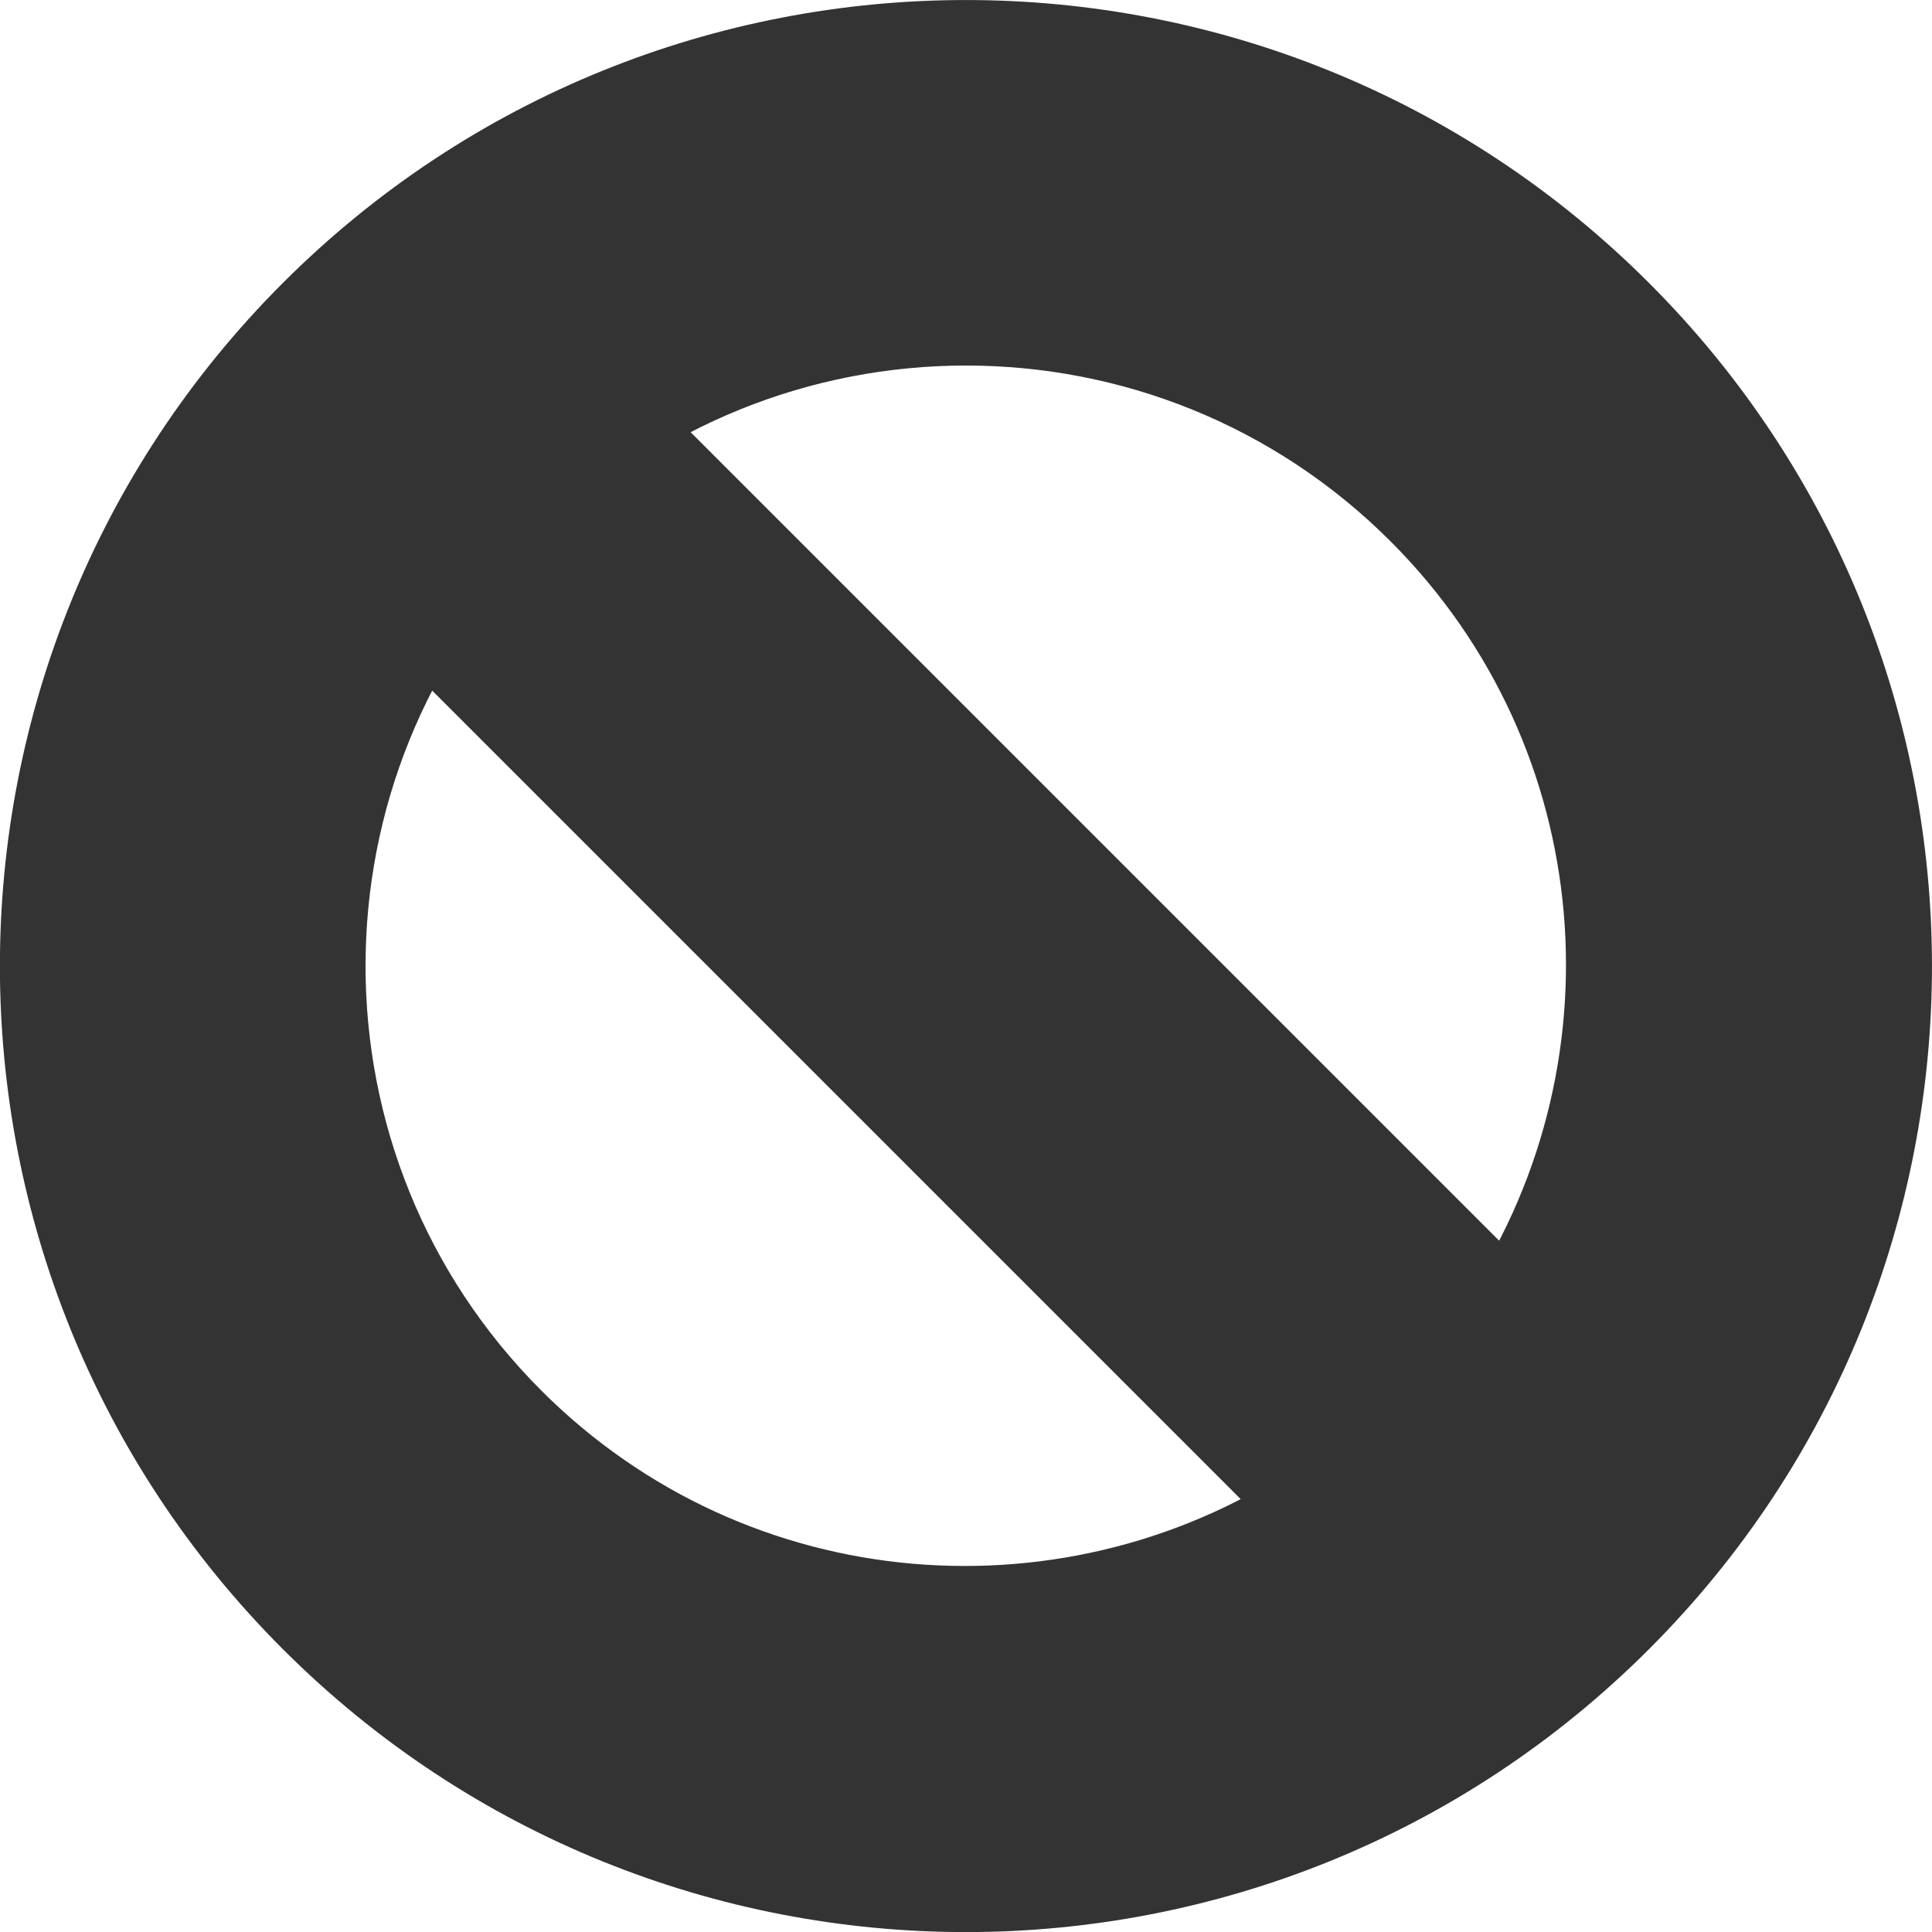
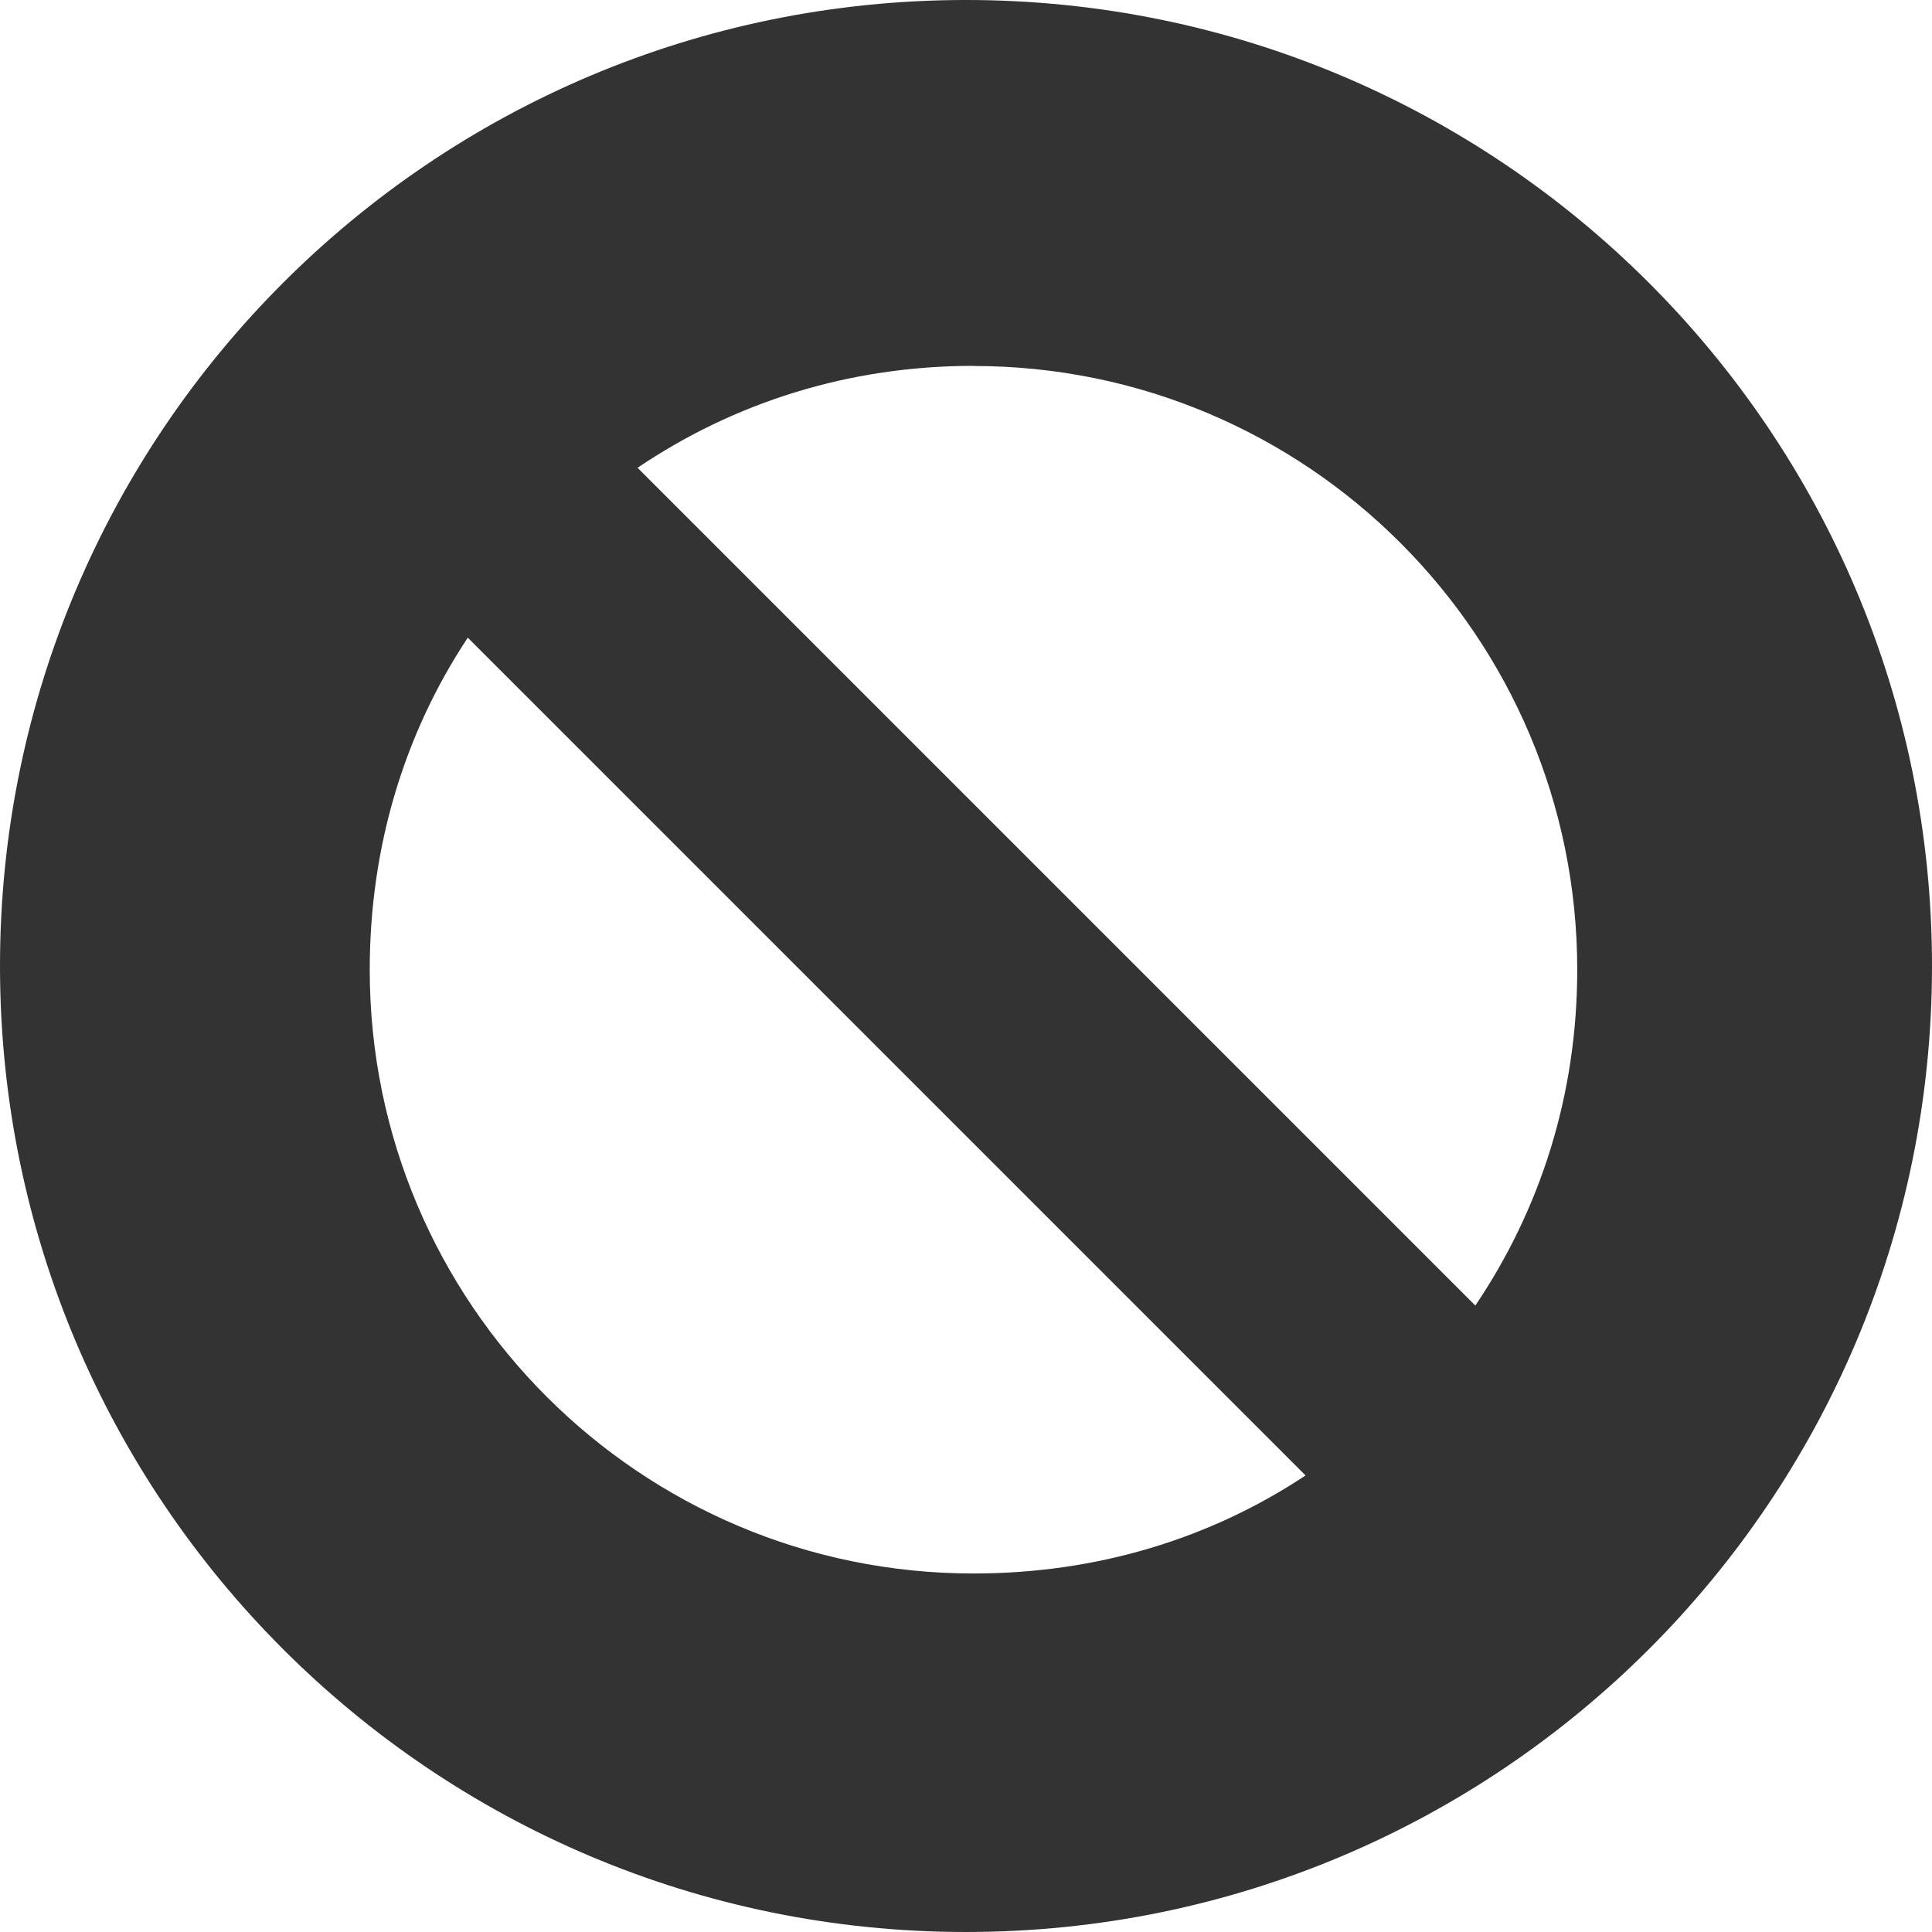
<svg xmlns="http://www.w3.org/2000/svg" xmlns:xlink="http://www.w3.org/1999/xlink" width="16" height="16" id="svg2" version="1.1">
  <defs id="defs4">
    <linearGradient id="linearGradient3945">
      <stop style="stop-color:#cb6767;stop-opacity:1;" offset="0" id="stop3947" />
      <stop style="stop-color:#1f0603;stop-opacity:1;" offset="1" id="stop3949" />
    </linearGradient>
    <linearGradient id="linearGradient4046">
      <stop style="stop-color:#ffffff;stop-opacity:1;" offset="0" id="stop4048" />
      <stop style="stop-color:#d4d4d4;stop-opacity:1;" offset="1" id="stop4050" />
    </linearGradient>
    <linearGradient id="linearGradient4040">
      <stop id="stop4042" offset="0" style="stop-color:#cc1c1c;stop-opacity:0.478;" />
      <stop id="stop4044" offset="1" style="stop-color:#1f0603;stop-opacity:0.384;" />
    </linearGradient>
    <linearGradient id="linearGradient4034">
      <stop id="stop4036" offset="0" style="stop-color:#9a1515;stop-opacity:1;" />
      <stop id="stop4038" offset="1" style="stop-color:#1f0603;stop-opacity:1;" />
    </linearGradient>
    <linearGradient id="linearGradient3810">
      <stop style="stop-color:#cc1c1c;stop-opacity:1;" offset="0" id="stop3812" />
      <stop style="stop-color:#1f0603;stop-opacity:1;" offset="1" id="stop3814" />
    </linearGradient>
    <radialGradient id="radialGradient3997" gradientUnits="userSpaceOnUse" cy="4.625" cx="62.625" gradientTransform="matrix(2.9176,0,0,0.98823,-150.72,48.929)" r="10.625">
      <stop id="stop3999" offset="0" style="stop-color:#000000;stop-opacity:0;" />
      <stop style="stop-color:#000000;stop-opacity:0;" offset="0.5" id="stop4003" />
      <stop id="stop4001" style="stop-color:#000000;stop-opacity:1;" offset="1" />
    </radialGradient>
    <linearGradient id="linearGradient3936">
      <stop id="stop3938" offset="0" style="stop-color:#cc1c1c;stop-opacity:1;" />
      <stop id="stop3940" offset="1" style="stop-color:#520f09;stop-opacity:1;" />
    </linearGradient>
    <linearGradient id="linearGradient6201">
      <stop style="stop-color:#ffffff;stop-opacity:1;" offset="0" id="stop6203" />
      <stop style="stop-color:#ebebeb;stop-opacity:1;" offset="1" id="stop6205" />
    </linearGradient>
    <linearGradient id="linearGradient6193">
      <stop style="stop-color:#77b8b4;stop-opacity:1;" offset="0" id="stop6195" />
      <stop style="stop-color:#015f7c;stop-opacity:1;" offset="1" id="stop6197" />
    </linearGradient>
    <linearGradient id="linearGradient4083">
      <stop style="stop-color:#656565;stop-opacity:1;" offset="0" id="stop4085" />
      <stop style="stop-color:#ffffff;stop-opacity:1;" offset="1" id="stop4087" />
    </linearGradient>
    <linearGradient x1="63.397" y1="-12.489" gradientTransform="matrix(2.8014,0,0,2.8014,-142.25,43.835)" x2="63.397" gradientUnits="userSpaceOnUse" y2="5.468" id="linearGradient2499">
      <stop id="stop3853" style="stop-color:#ffffff;stop-opacity:0;" offset="0" />
      <stop offset="0.807" style="stop-color:#ffffff;stop-opacity:0;" id="stop3857" />
      <stop offset="1" style="stop-color:#ffffff;stop-opacity:1;" id="stop4877" />
    </linearGradient>
    <radialGradient r="20.397" gradientTransform="matrix(0,2.9914,-3.9485,0,47.755,-64.903)" cx="23.896" cy="3.99" gradientUnits="userSpaceOnUse" id="radialGradient2502">
      <stop offset="0" style="stop-color:#8badea" id="stop2778" />
      <stop offset=".262" style="stop-color:#6396cd" id="stop2780" />
      <stop offset=".661" style="stop-color:#3b7caf" id="stop2782" />
      <stop offset="1" style="stop-color:#194c70" id="stop2784" />
    </radialGradient>
    <linearGradient x1="18.379" y1="44.98" gradientTransform="matrix(1.2534,0,0,1.2534,1.9192,3.9192)" x2="18.379" gradientUnits="userSpaceOnUse" y2="3.082" id="linearGradient2504">
      <stop offset="0" style="stop-color:#1f4b6a" id="stop2788" />
      <stop offset="1" style="stop-color:#4083c2" id="stop2790" />
    </linearGradient>
    <radialGradient r="10.625" gradientTransform="matrix(2.9176,0,0,0.98823,-150.72,48.929)" cx="62.625" cy="4.625" gradientUnits="userSpaceOnUse" id="radialGradient2507">
      <stop offset="0" id="stop8840" />
      <stop offset="1" style="stop-opacity:0" id="stop8842" />
    </radialGradient>
    <linearGradient xlink:href="#linearGradient3936-1" id="linearGradient6199-1" x1="19.445" y1="926.362" x2="74.706" y2="1043.362" gradientUnits="userSpaceOnUse" />
    <linearGradient id="linearGradient3936-1">
      <stop id="stop3938-3" offset="0" style="stop-color:#cc1c1c;stop-opacity:1;" />
      <stop id="stop3940-8" offset="1" style="stop-color:#520f09;stop-opacity:1;" />
    </linearGradient>
    <linearGradient xlink:href="#linearGradient3936-1" id="linearGradient6243-3" x1="76" y1="894.362" x2="74.706" y2="1043.362" gradientUnits="userSpaceOnUse" />
    <linearGradient id="linearGradient3957">
      <stop id="stop3959" offset="0" style="stop-color:#cc1c1c;stop-opacity:1;" />
      <stop id="stop3961" offset="1" style="stop-color:#520f09;stop-opacity:1;" />
    </linearGradient>
    <radialGradient xlink:href="#radialGradient3997" id="radialGradient3995" cx="65.412" cy="976.466" fx="65.412" fy="976.466" r="61.016" gradientTransform="matrix(0.5862293,-0.00847333,0.00760243,0.525974,-21.03263,509.0514)" gradientUnits="userSpaceOnUse" />
    <radialGradient xlink:href="#radialGradient3997-8" id="radialGradient3995-7" cx="65.412" cy="976.466" fx="65.412" fy="976.466" r="61.016" gradientTransform="matrix(0.7820523,-0.01130376,0.01014193,0.7016703,-27.82524,327.5809)" gradientUnits="userSpaceOnUse" />
    <radialGradient id="radialGradient3997-8" gradientUnits="userSpaceOnUse" cy="4.625" cx="62.625" gradientTransform="matrix(2.9176,0,0,0.98823,-150.72,48.929)" r="10.625">
      <stop id="stop3999-8" offset="0" style="stop-color:#000000;stop-opacity:0;" />
      <stop style="stop-color:#000000;stop-opacity:0;" offset="0.5" id="stop4003-2" />
      <stop id="stop4001-8" style="stop-color:#000000;stop-opacity:1;" offset="1" />
    </radialGradient>
    <radialGradient r="61.016" fy="1011.717" fx="63.996" cy="1011.717" cx="63.996" gradientTransform="matrix(0.5862293,-0.00847333,0.00760243,0.525974,-21.03263,509.0514)" gradientUnits="userSpaceOnUse" id="radialGradient3832" xlink:href="#linearGradient2499" />
    <linearGradient xlink:href="#linearGradient3936-7" id="linearGradient6199-7" x1="19.445" y1="926.362" x2="22.869" y2="1048.952" gradientUnits="userSpaceOnUse" gradientTransform="matrix(0.3687565,0,0,0.368756,0.3995847,663.8977)" />
    <linearGradient id="linearGradient3936-7">
      <stop id="stop3938-2" offset="0" style="stop-color:#cc1c1c;stop-opacity:1;" />
      <stop id="stop3940-81" offset="1" style="stop-color:#520f09;stop-opacity:1;" />
    </linearGradient>
    <linearGradient xlink:href="#linearGradient3810-5" id="linearGradient6243-1" x1="70.41" y1="848.116" x2="78.263" y2="1067.756" gradientUnits="userSpaceOnUse" gradientTransform="matrix(0.3687565,0,0,0.368756,0.3995847,663.8977)" />
    <linearGradient id="linearGradient3810-5">
      <stop style="stop-color:#cc1c1c;stop-opacity:1;" offset="0" id="stop3812-4" />
      <stop style="stop-color:#1f0603;stop-opacity:1;" offset="1" id="stop3814-1" />
    </linearGradient>
    <linearGradient y2="1067.756" x2="78.263" y1="848.116" x1="70.41" gradientTransform="matrix(0.3687565,0,0,0.368756,0.3995847,663.8977)" gradientUnits="userSpaceOnUse" id="linearGradient4005" xlink:href="#linearGradient4034" />
    <radialGradient xlink:href="#radialGradient3997-6" id="radialGradient3995-0" cx="65.412" cy="976.466" fx="65.412" fy="976.466" r="61.016" gradientTransform="matrix(0.5862293,-0.00847333,0.00760243,0.525974,-21.03263,509.0514)" gradientUnits="userSpaceOnUse" />
    <radialGradient id="radialGradient3997-6" gradientUnits="userSpaceOnUse" cy="4.625" cx="62.625" gradientTransform="matrix(2.9176,0,0,0.98823,-150.72,48.929)" r="10.625">
      <stop id="stop3999-5" offset="0" style="stop-color:#000000;stop-opacity:0;" />
      <stop style="stop-color:#000000;stop-opacity:0;" offset="0.5" id="stop4003-6" />
      <stop id="stop4001-7" style="stop-color:#000000;stop-opacity:1;" offset="1" />
    </radialGradient>
    <linearGradient xlink:href="#linearGradient3936-3" id="linearGradient6199-19" x1="19.445" y1="926.362" x2="22.869" y2="1048.952" gradientUnits="userSpaceOnUse" gradientTransform="matrix(0.3687565,0,0,0.368756,0.3995847,663.8977)" />
    <linearGradient id="linearGradient3936-3">
      <stop id="stop3938-9" offset="0" style="stop-color:#cc1c1c;stop-opacity:1;" />
      <stop id="stop3940-0" offset="1" style="stop-color:#520f09;stop-opacity:1;" />
    </linearGradient>
    <linearGradient xlink:href="#linearGradient4040-7" id="linearGradient6243-5" x1="70.41" y1="848.116" x2="78.263" y2="1067.756" gradientUnits="userSpaceOnUse" gradientTransform="matrix(0.3687565,0,0,0.368756,0.3995847,663.8977)" />
    <linearGradient id="linearGradient4040-7">
      <stop id="stop4042-1" offset="0" style="stop-color:#cc1c1c;stop-opacity:0.478;" />
      <stop id="stop4044-4" offset="1" style="stop-color:#1f0603;stop-opacity:0.384;" />
    </linearGradient>
    <linearGradient xlink:href="#linearGradient3936" id="linearGradient3172" gradientUnits="userSpaceOnUse" gradientTransform="matrix(0.3687565,0,0,0.368756,0.3995847,-340.4645)" x1="19.445" y1="926.362" x2="22.869" y2="1048.952" />
    <linearGradient xlink:href="#linearGradient3945" id="linearGradient3174" gradientUnits="userSpaceOnUse" gradientTransform="matrix(0.3687565,0,0,0.368756,0.3995847,-340.4645)" x1="77.189" y1="880.658" x2="78.263" y2="1067.756" />
  </defs>
  <g id="layer1" transform="translate(0,-1036.362)">
-     <path style="opacity:0.8;fill:#000000;fill-opacity:1;stroke:#000000;stroke-width:1;stroke-linecap:round;stroke-linejoin:round;stroke-miterlimit:4;stroke-opacity:1;stroke-dasharray:none" d="m 13.303,1039.059 c -2.929,-2.929 -7.678,-2.929 -10.607,0 -2.929,2.929 -2.929,7.678 0,10.607 2.929,2.929 7.678,2.929 10.607,0 2.929,-2.929 2.929,-7.678 0,-10.607 z m -1.433,1.433 c 1.892,1.892 2.102,4.821 0.645,6.952 l -7.579,-7.579 -1.433,1.433 7.579,7.579 c -2.131,1.457 -5.06,1.247 -6.952,-0.645 -2.137,-2.137 -2.137,-5.603 0,-7.74 2.137,-2.137 5.603,-2.137 7.74,0 z" id="path3086" />
+     <path style="opacity:0.8;fill:#000000;fill-opacity:1;stroke:none" d="m 8,1036.362 c -4.418,0 -8,3.582 -8,8 0,4.418 3.582,8 8,8 4.418,0 8,-3.582 8,-8 0,-4.418 -3.582,-8 -8,-8 z m 0.062,3.031 c 2.761,0 5,2.239 5,5 0,1.036 -0.305,1.983 -0.844,2.781 l -6.938,-6.938 c 0.798,-0.539 1.746,-0.844 2.781,-0.844 z m -4.188,2.25 6.938,6.938 c -0.791,0.525 -1.73,0.812 -2.75,0.812 -2.761,0 -5,-2.239 -5,-5 0,-1.02 0.288,-1.959 0.812,-2.75 z" id="path3083" />
  </g>
</svg>
